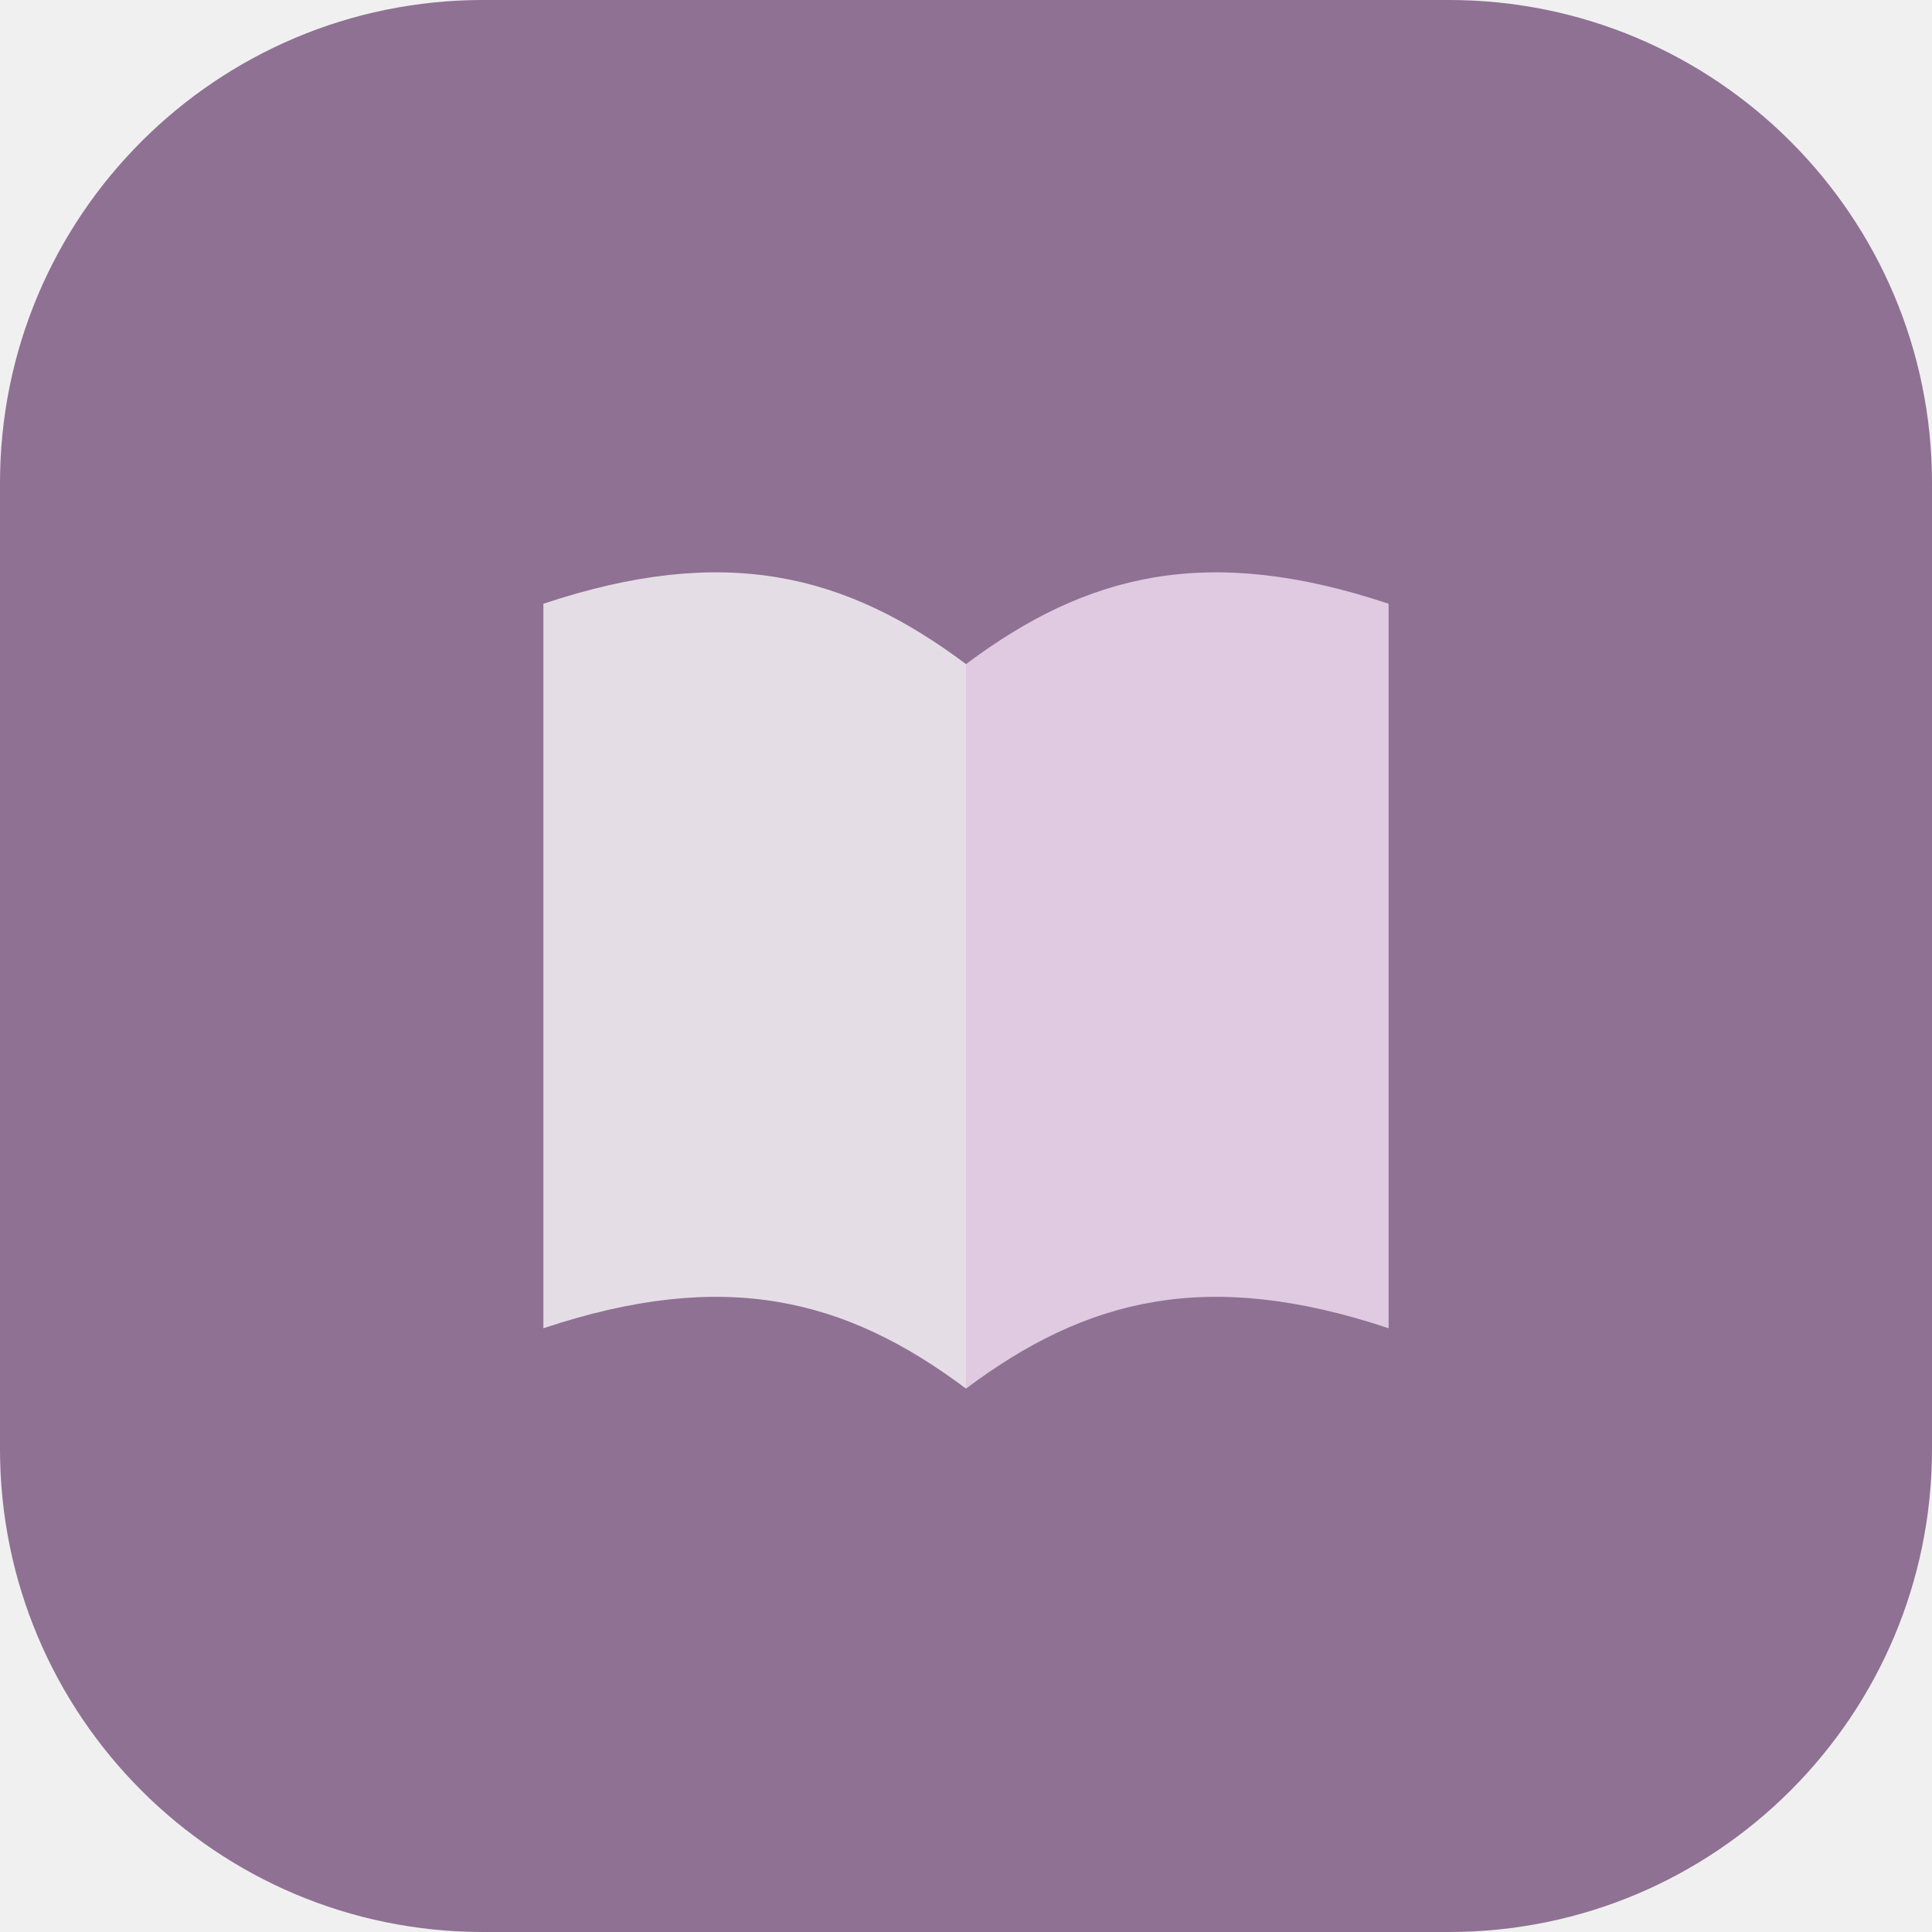
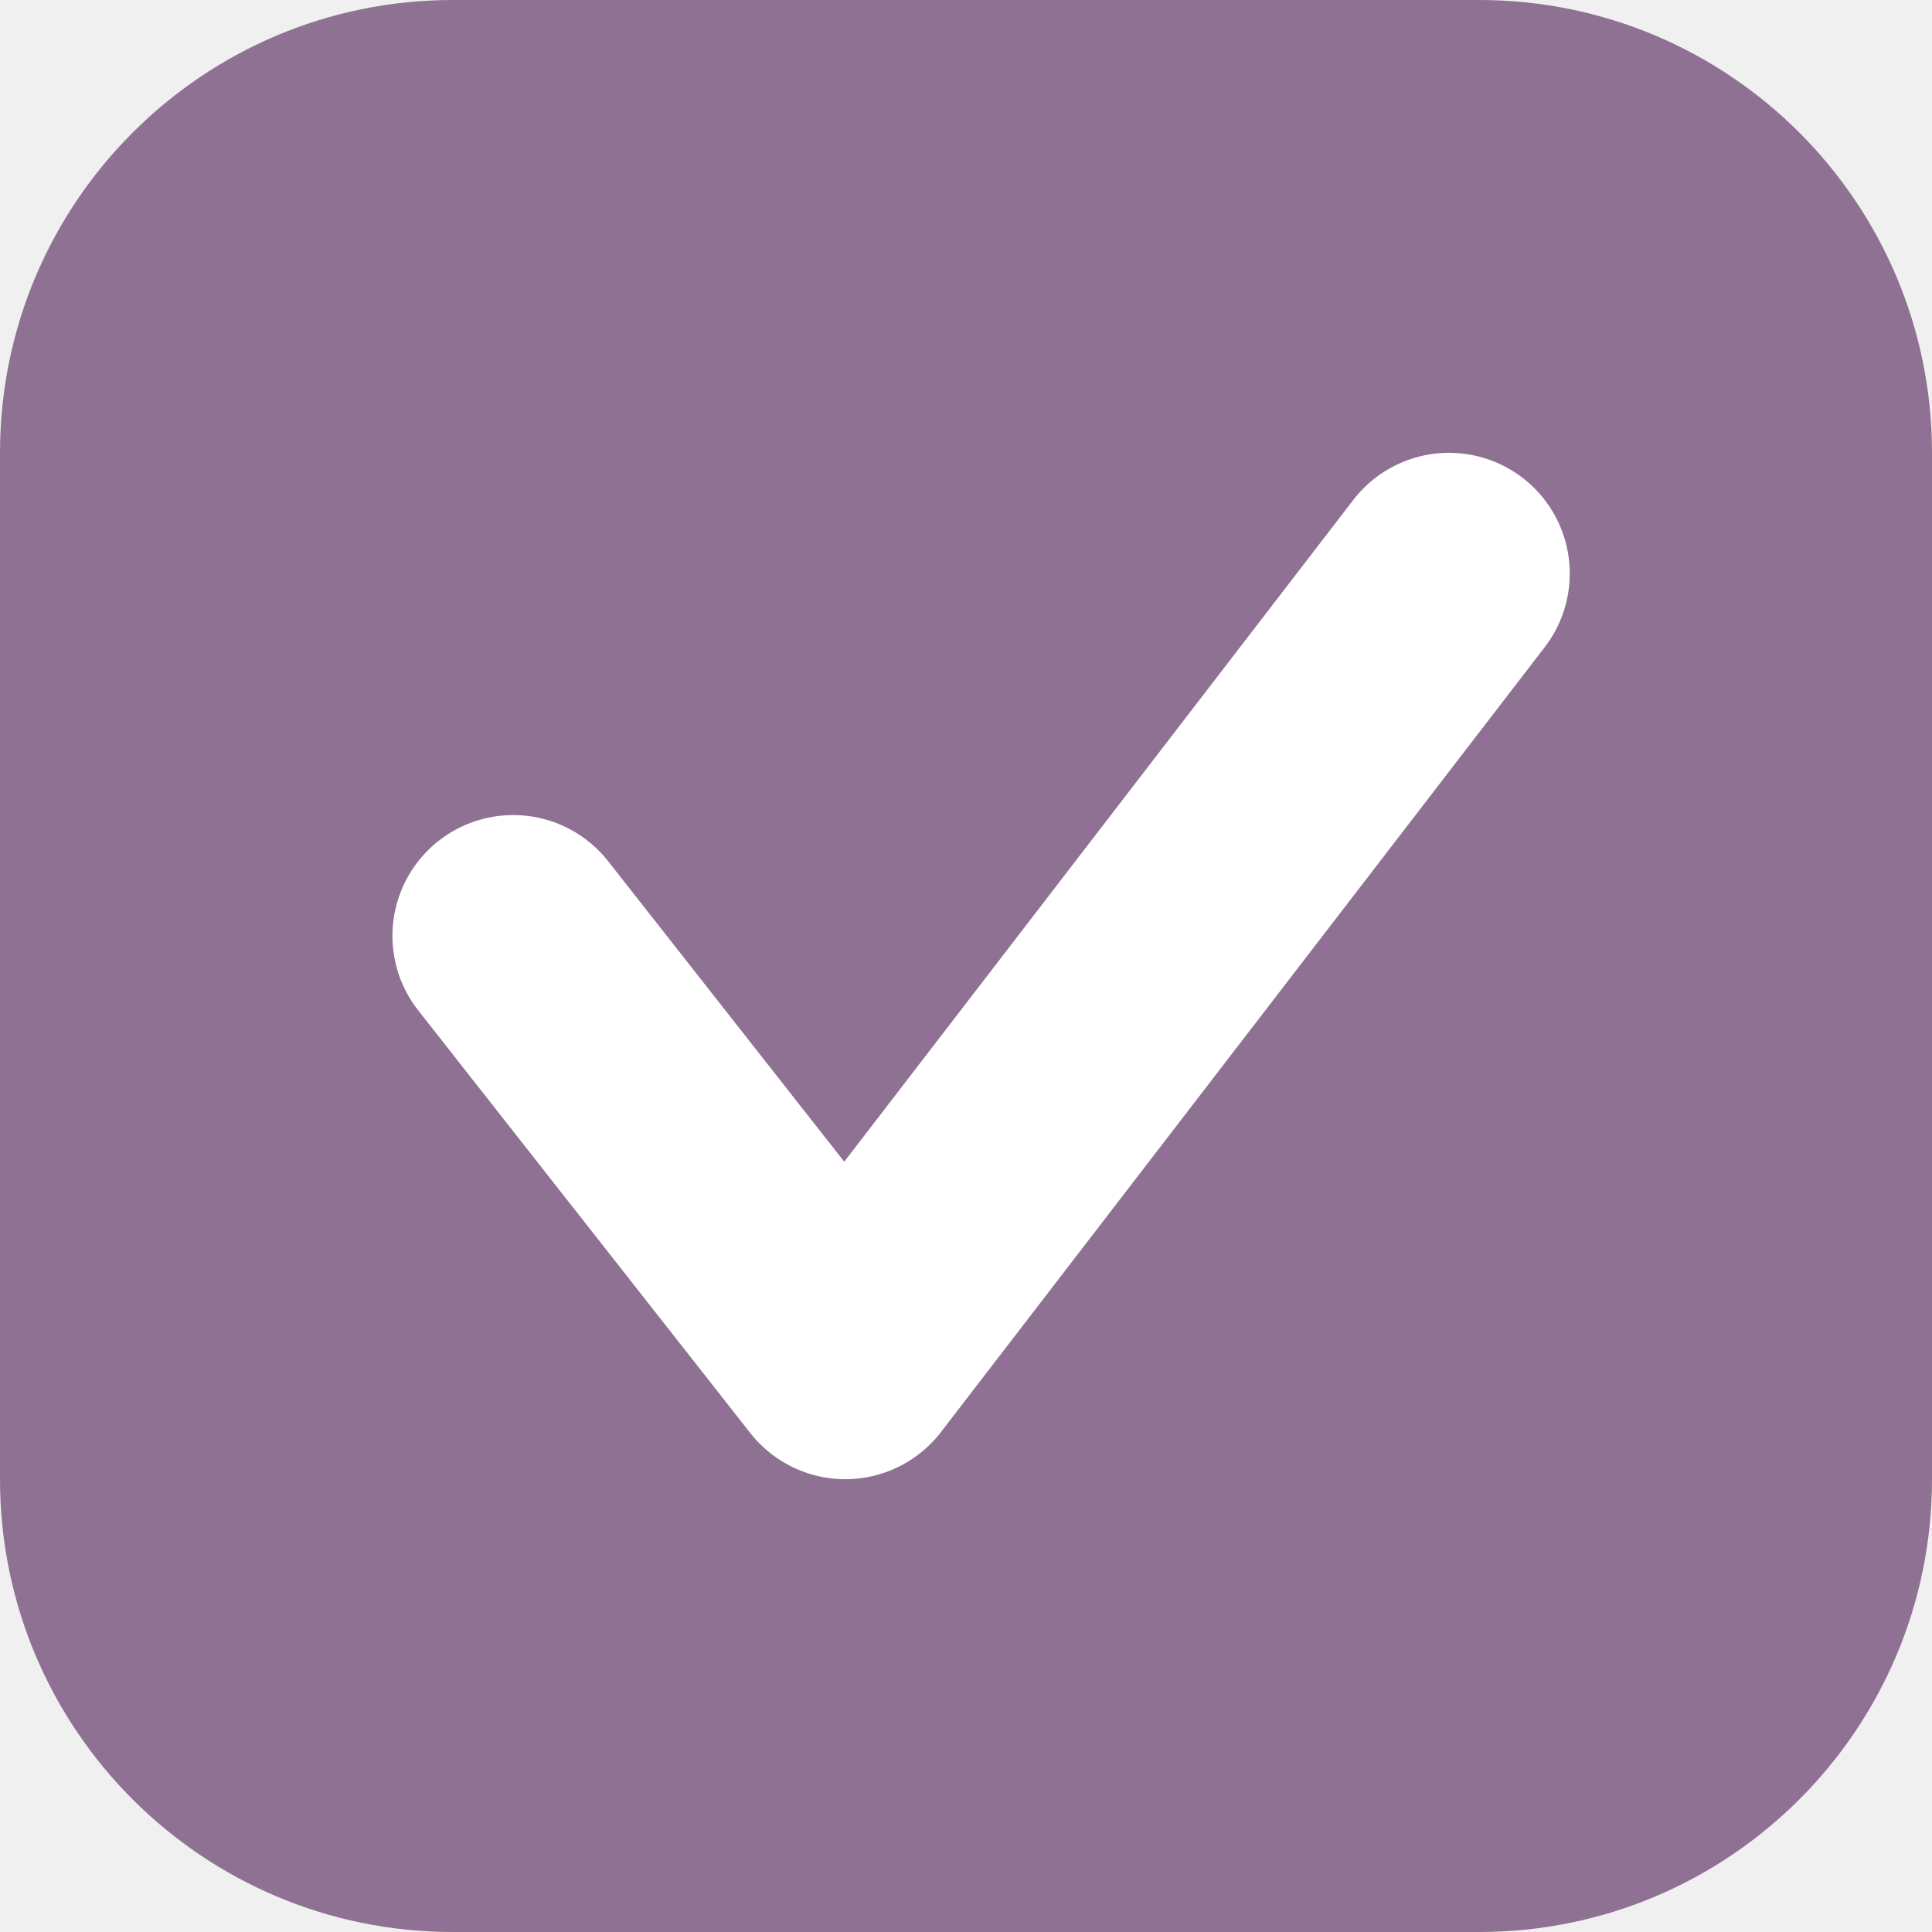
- <svg xmlns="http://www.w3.org/2000/svg" viewBox="0 0 64 64">
-   <rect width="64" height="64" rx="16" fill="#8F7193" />
-   <path d="M18 20c6-2 10-1 14 2v24c-4-3-8-4-14-2V20z" fill="#E5DDE6" />
-   <path d="M46 20c-6-2-10-1-14 2v24c4-3 8-4 14-2V20z" fill="#DFCAE1" />
+ <svg xmlns="http://www.w3.org/2000/svg" viewBox="0 0 64 64" role="img" aria-label="Aprovi">
+   <rect width="64" height="64" rx="15" fill="#8F7193" />
+   <path d="M17 31 L28 45 L48 19" fill="none" stroke="#FFFFFF" stroke-width="8" stroke-linecap="round" stroke-linejoin="round" />
</svg>
